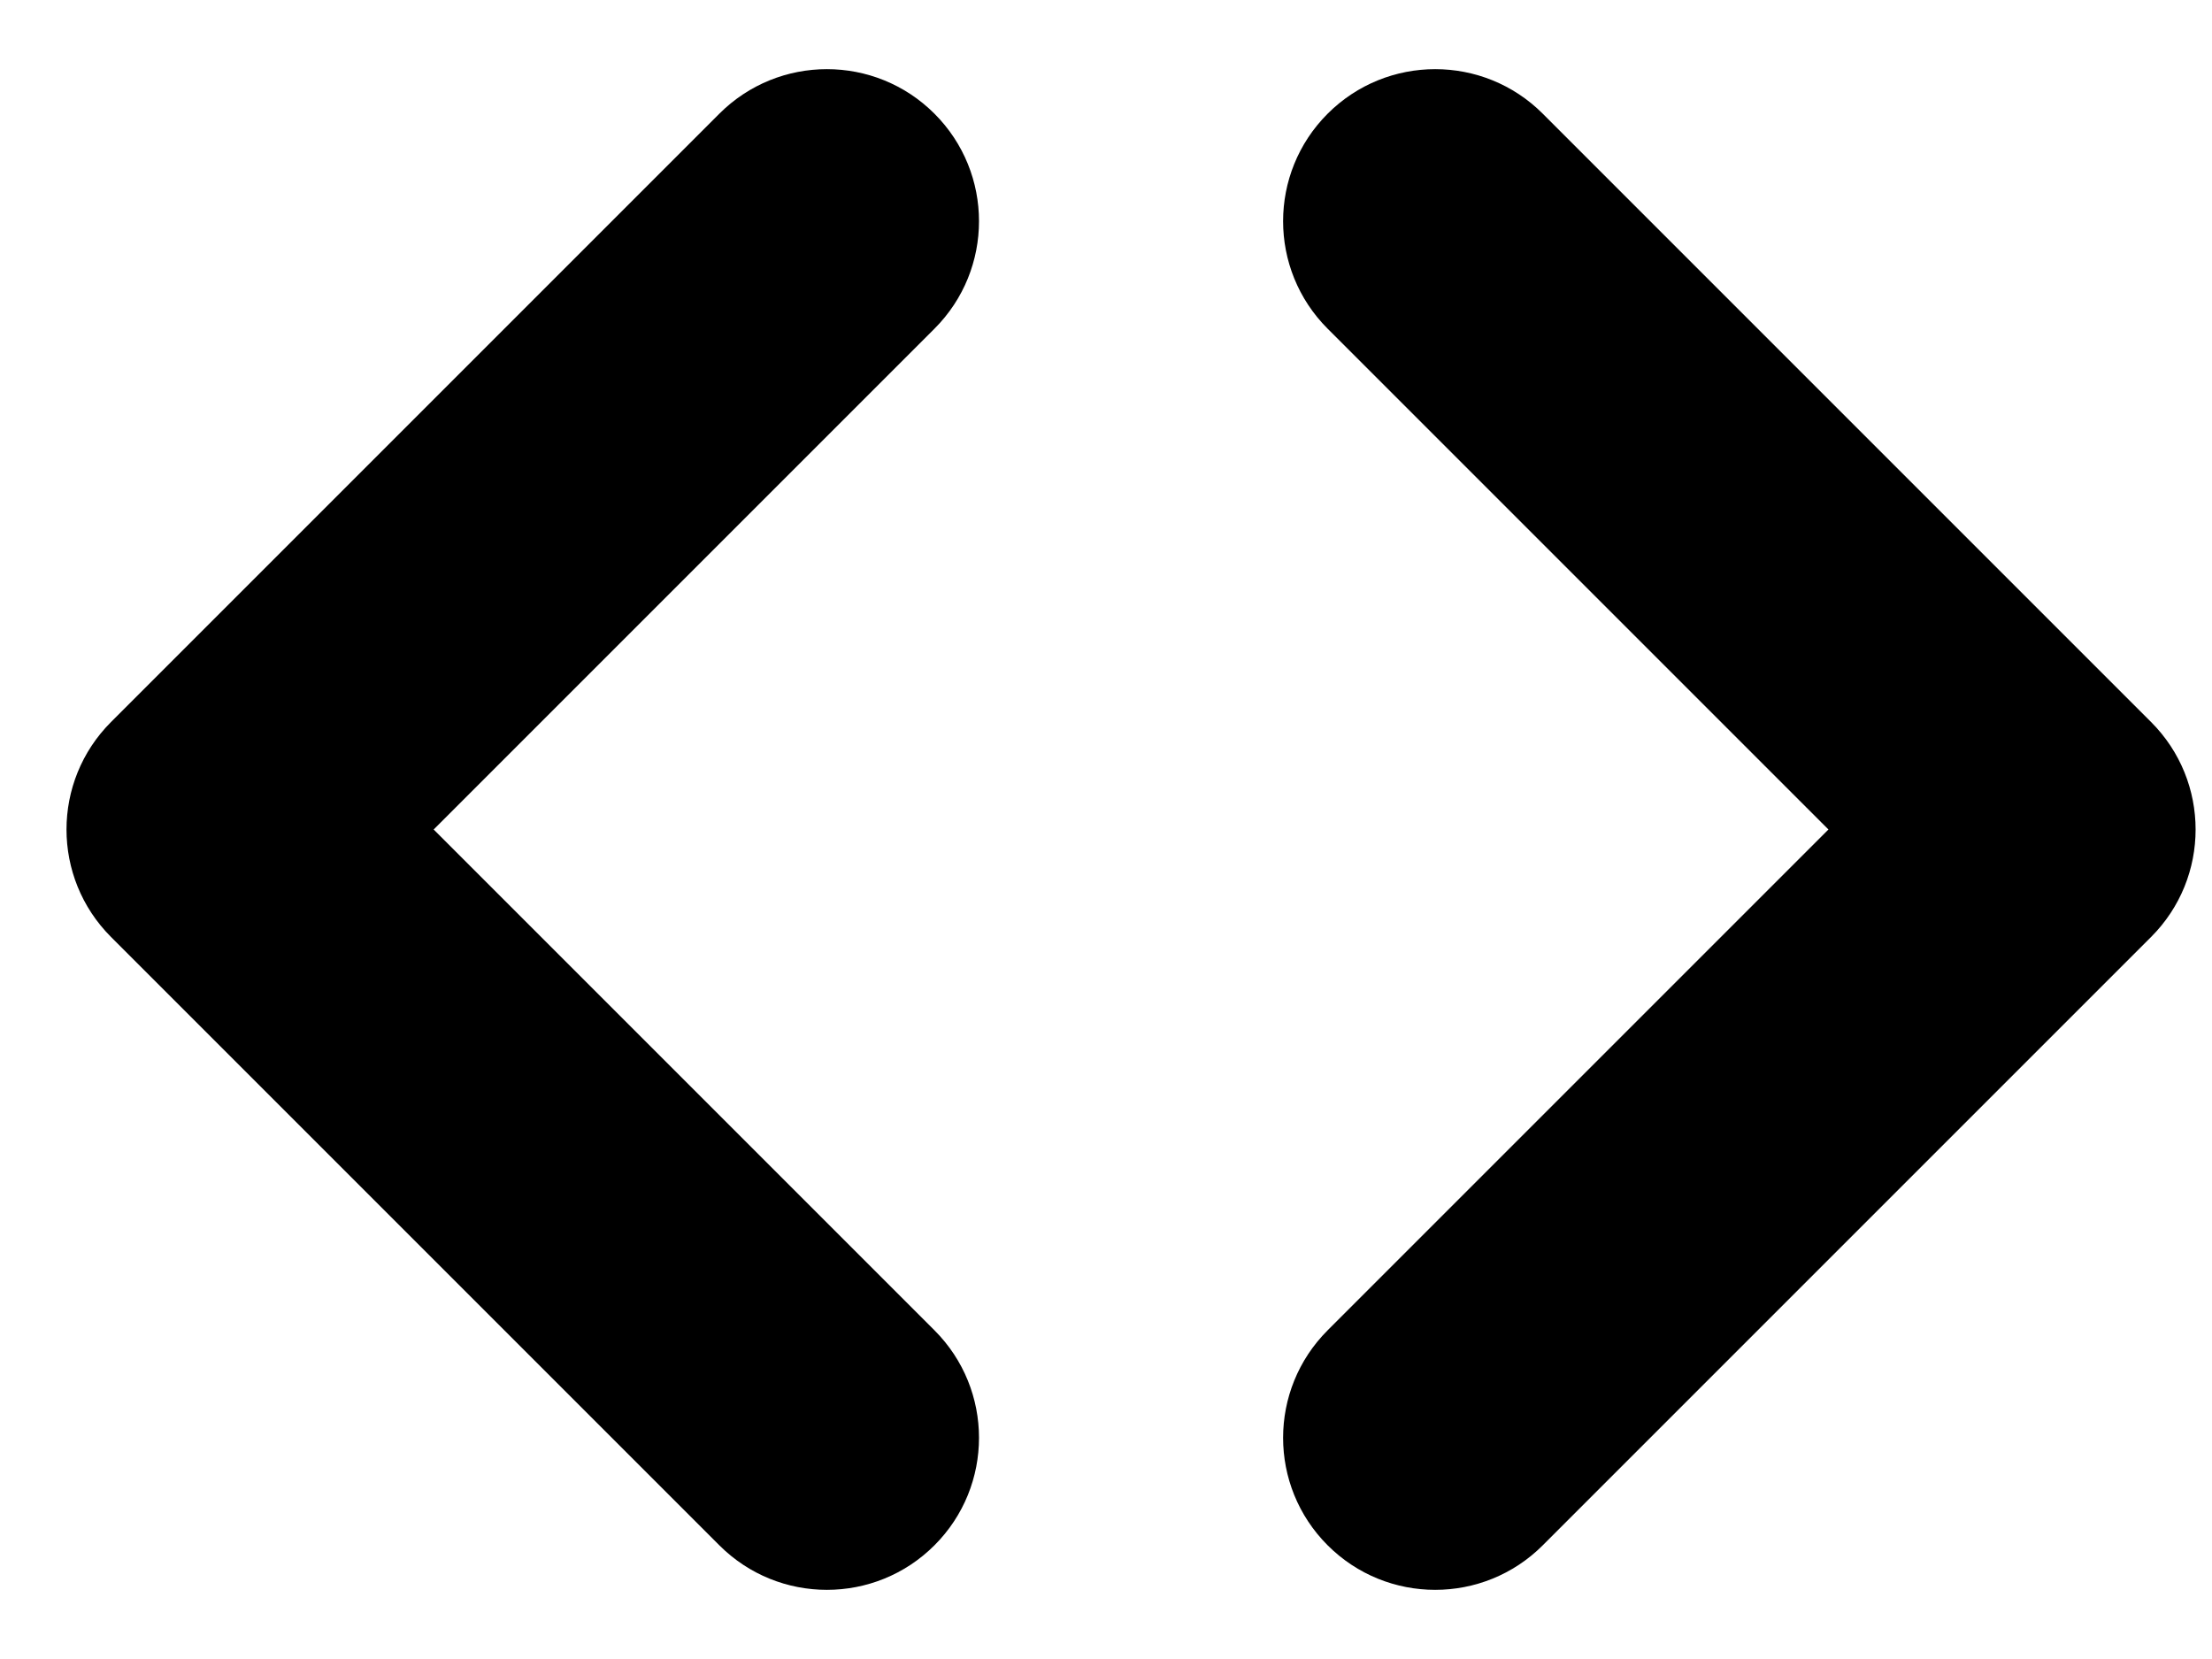
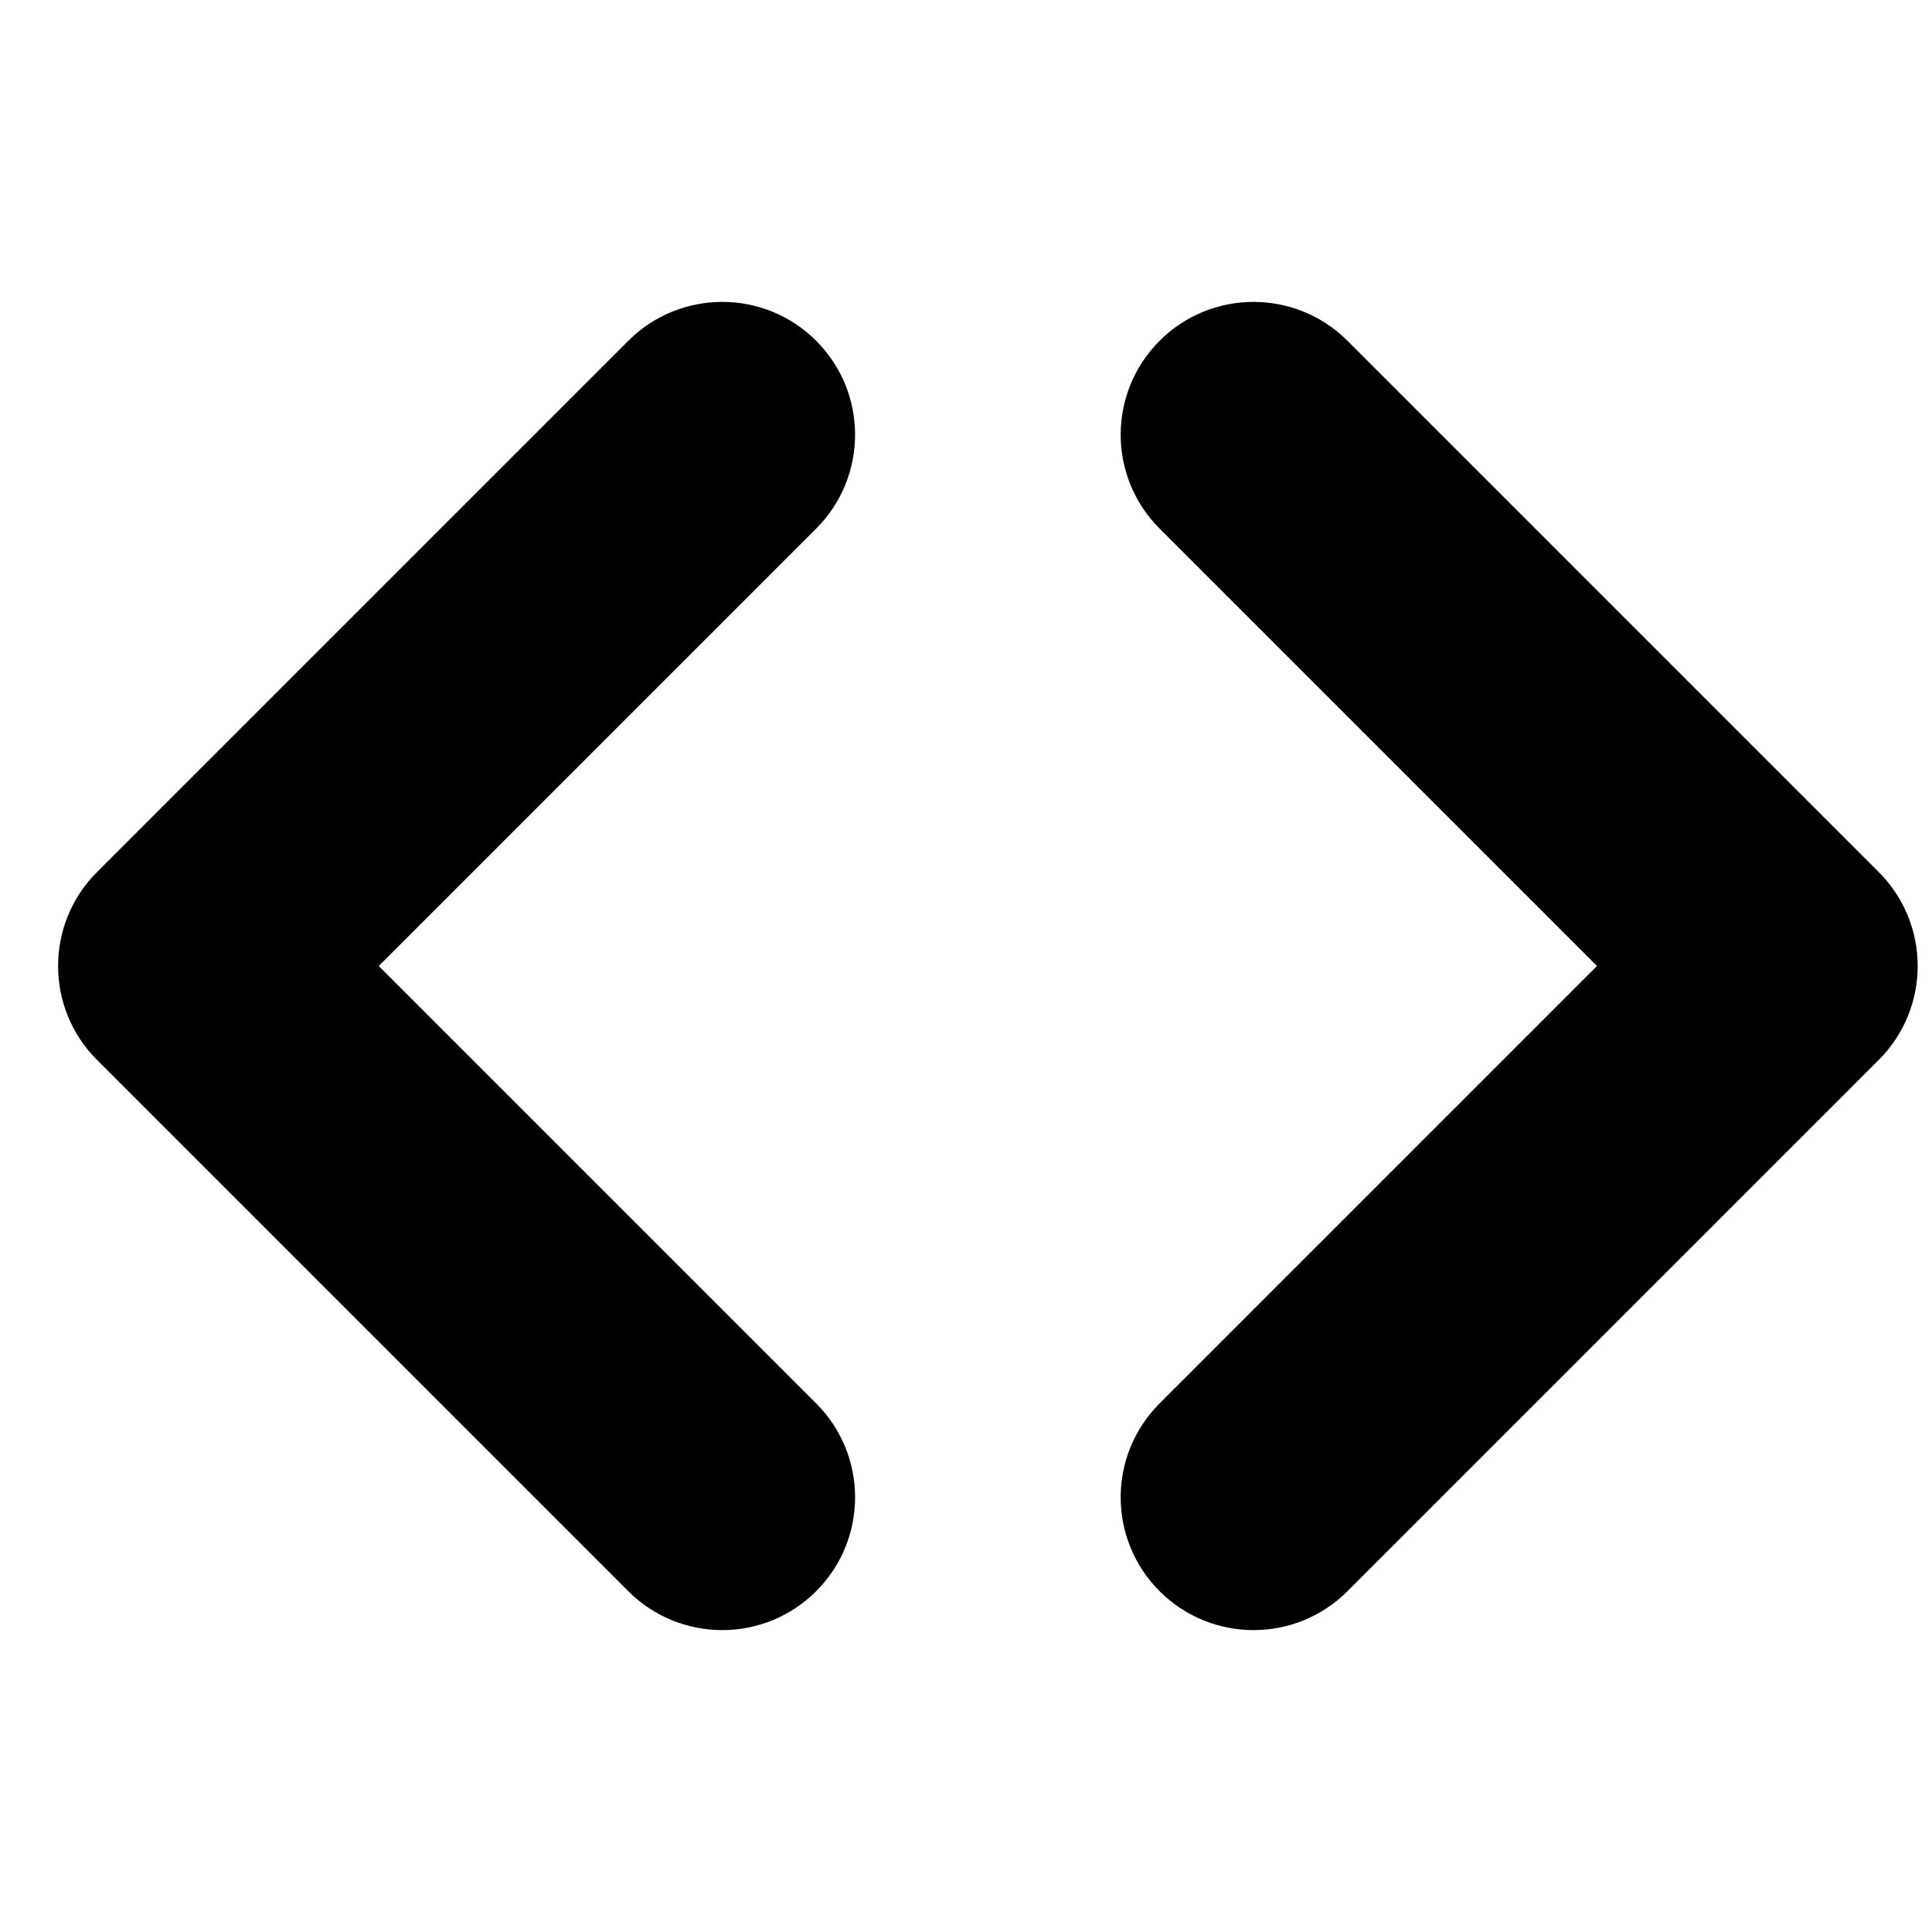
- <svg xmlns="http://www.w3.org/2000/svg" width="20" height="15" viewBox="0 0 20 15" fill="none">
+ <svg xmlns="http://www.w3.org/2000/svg" width="1em" height="1em" viewBox="0 0 20 15" fill="none">
  <path d="M12.004 1.028C12.541 0.491 13.412 0.491 13.949 1.028L19.449 6.528C19.986 7.065 19.986 7.935 19.449 8.472L13.949 13.972C13.412 14.509 12.541 14.509 12.004 13.972C11.467 13.435 11.467 12.565 12.004 12.028L16.532 7.5L12.004 2.972C11.467 2.435 11.467 1.565 12.004 1.028Z" fill="currentcolor" />
  <path d="M8.449 1.028C7.912 0.491 7.041 0.491 6.504 1.028L1.004 6.528C0.467 7.065 0.467 7.935 1.004 8.472L6.504 13.972C7.041 14.509 7.912 14.509 8.449 13.972C8.986 13.435 8.986 12.565 8.449 12.028L3.921 7.5L8.449 2.972C8.986 2.435 8.986 1.565 8.449 1.028Z" fill="currentcolor" />
</svg>
